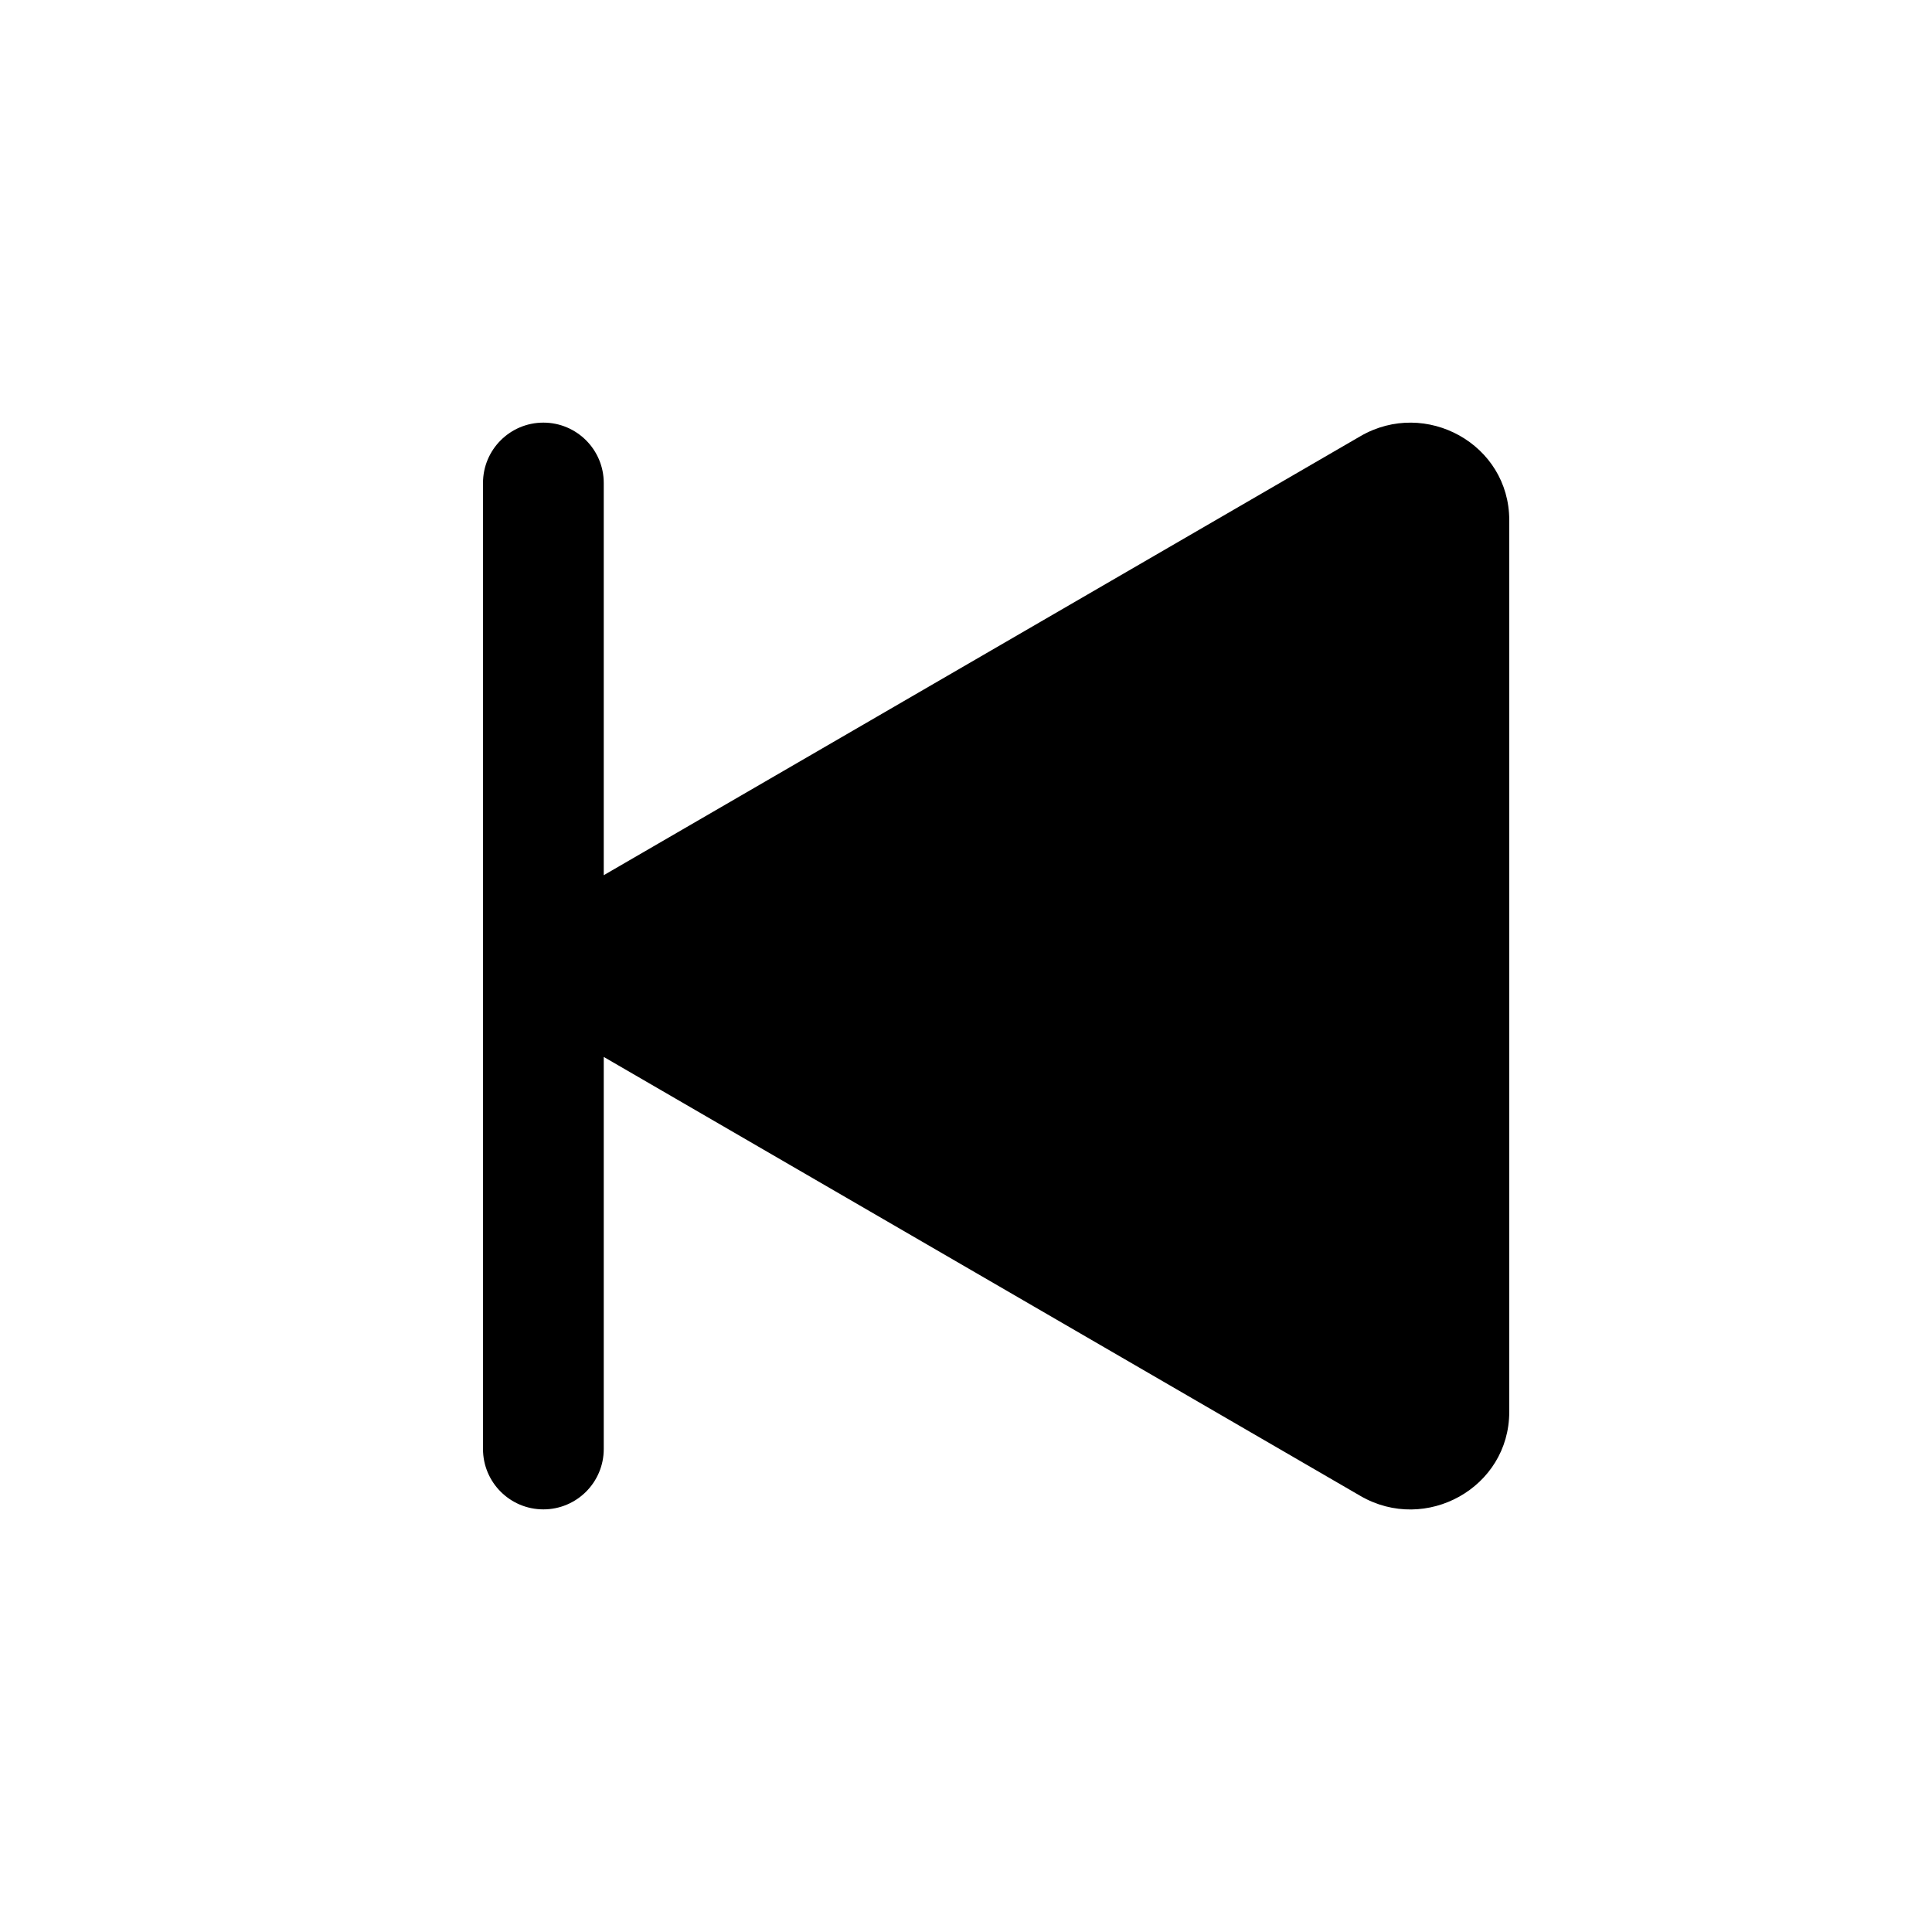
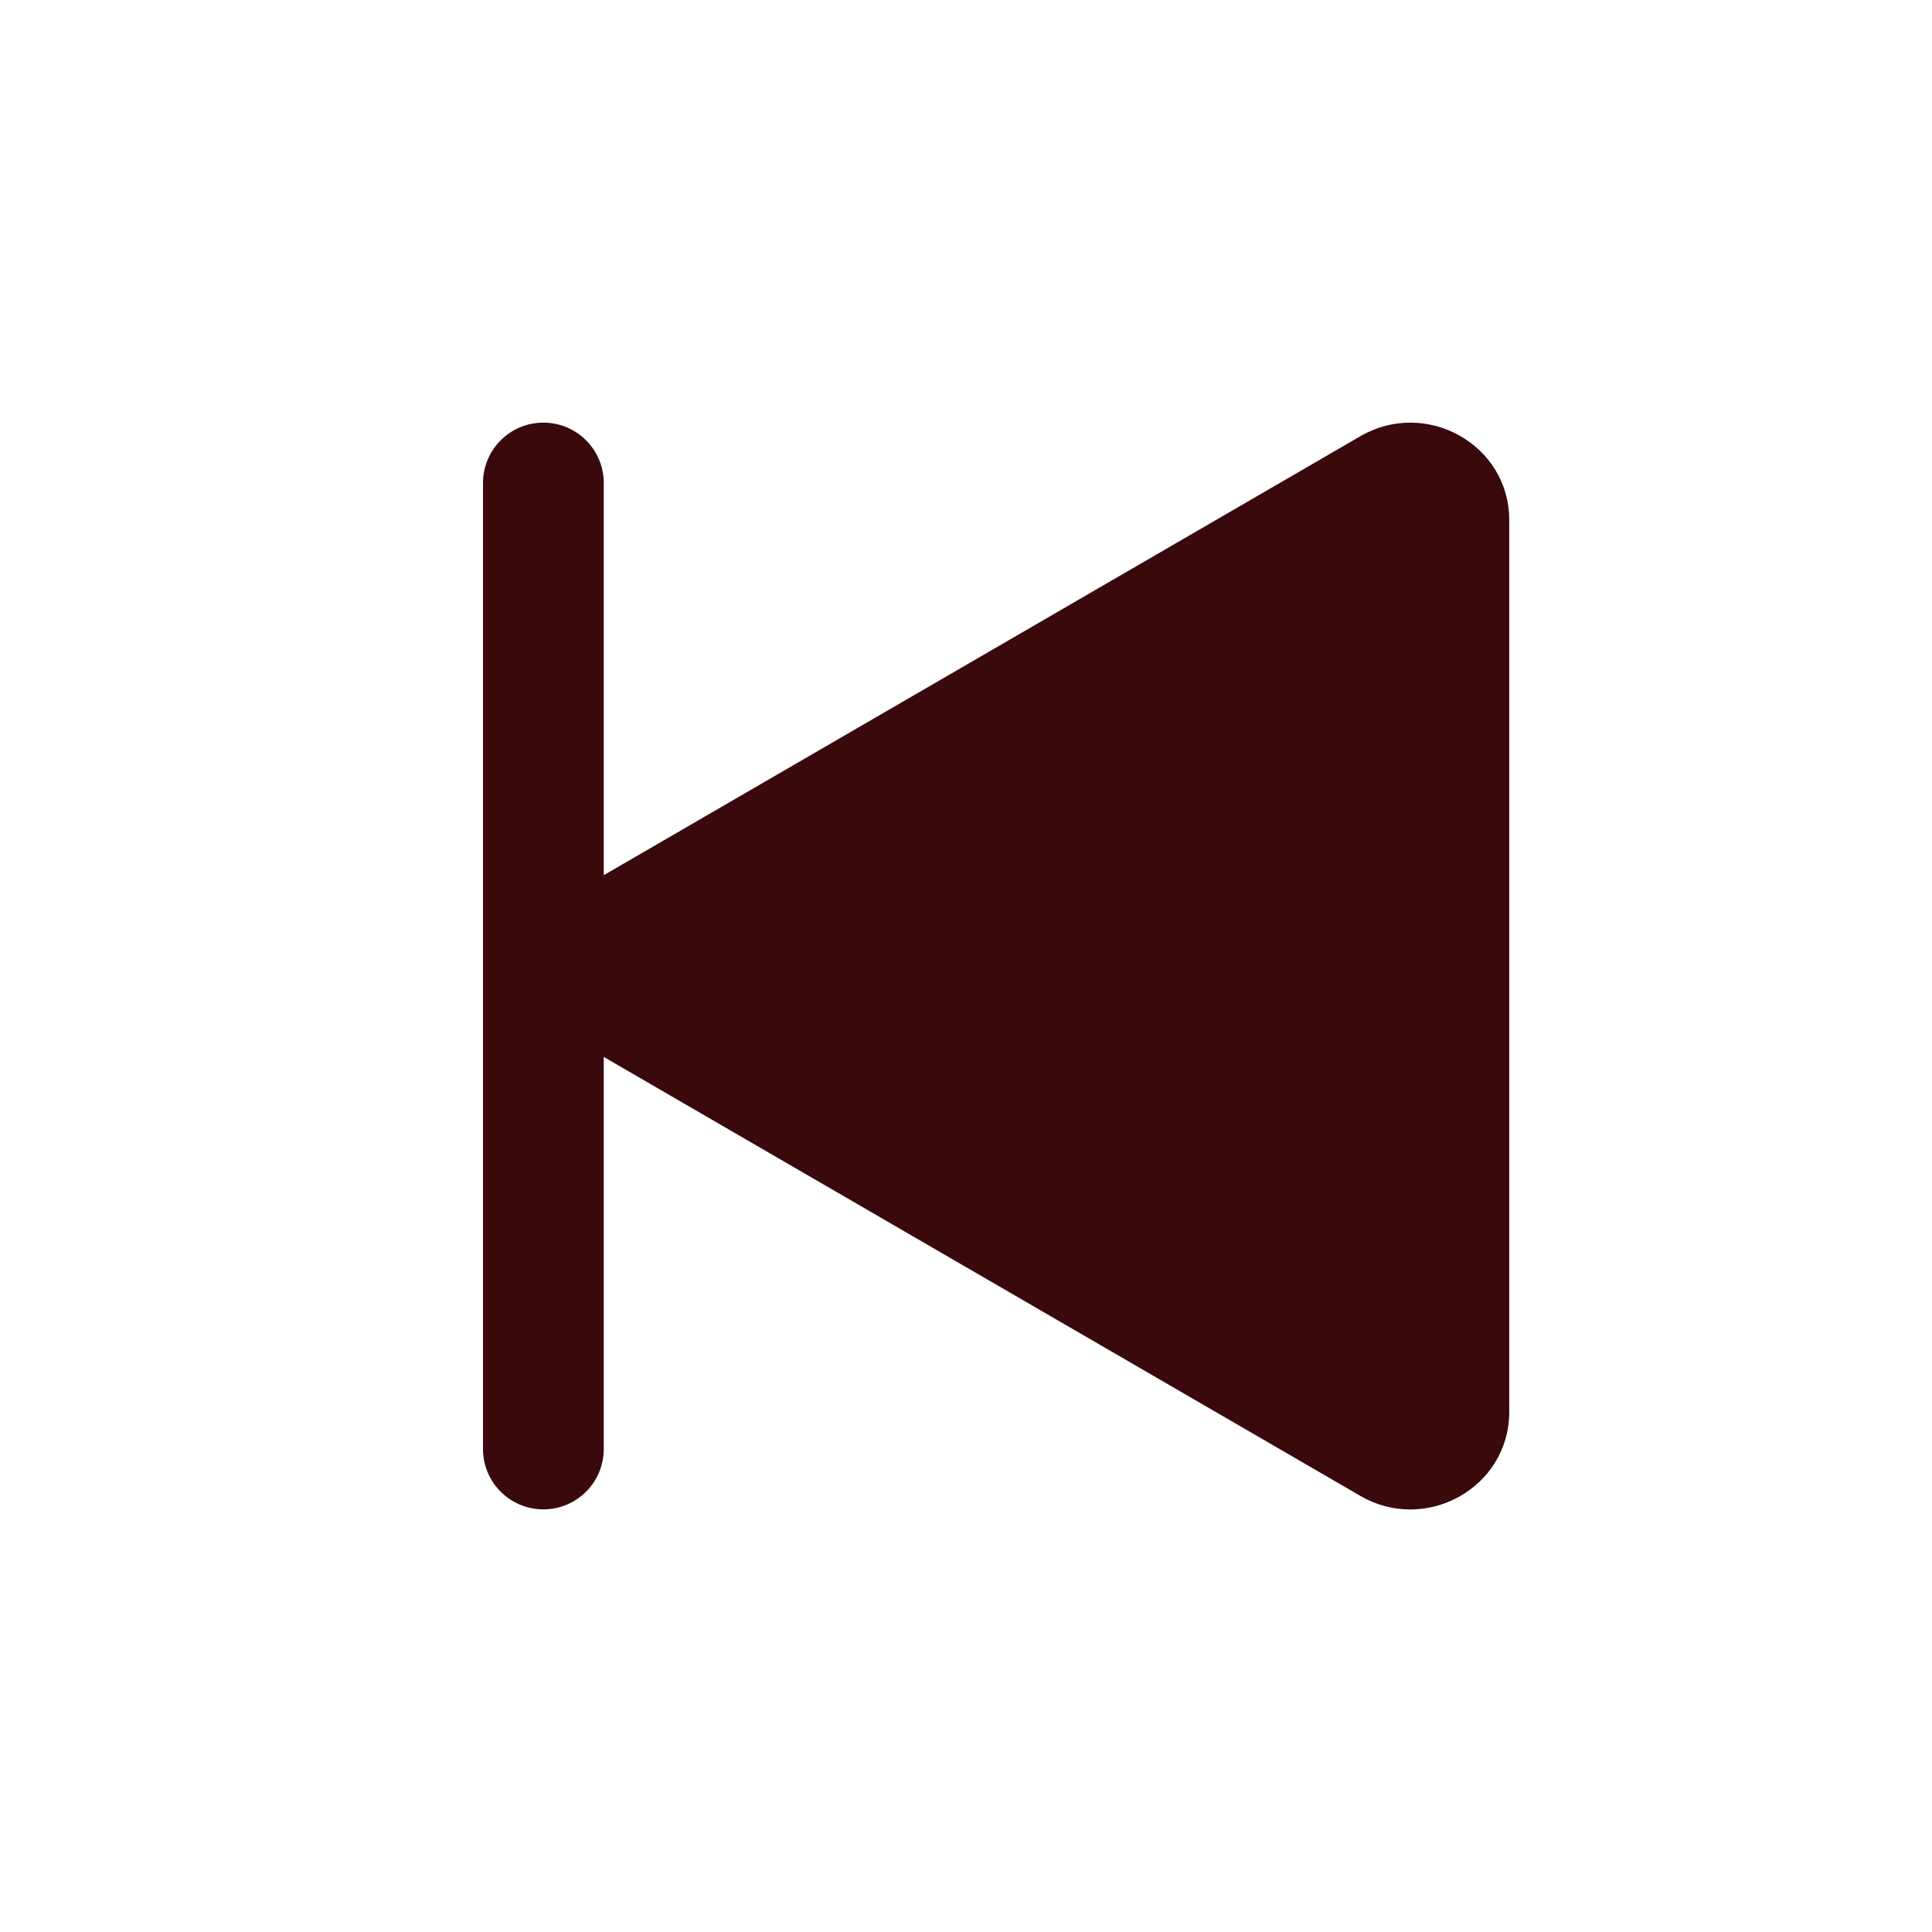
- <svg xmlns="http://www.w3.org/2000/svg" width="16" height="16" fill="currentColor" class="bi bi-skip-start-fill" viewBox="0 0 16 16">
+ <svg xmlns="http://www.w3.org/2000/svg" width="16" height="16" fill="#3A090B" class="bi bi-skip-start-fill" viewBox="0 0 16 16">
  <path d="M4 4a.5.5 0 0 1 1 0v3.248l6.267-3.636c.54-.313 1.232.066 1.232.696v7.384c0 .63-.692 1.01-1.232.697L5 8.753V12a.5.5 0 0 1-1 0z" />
</svg>
